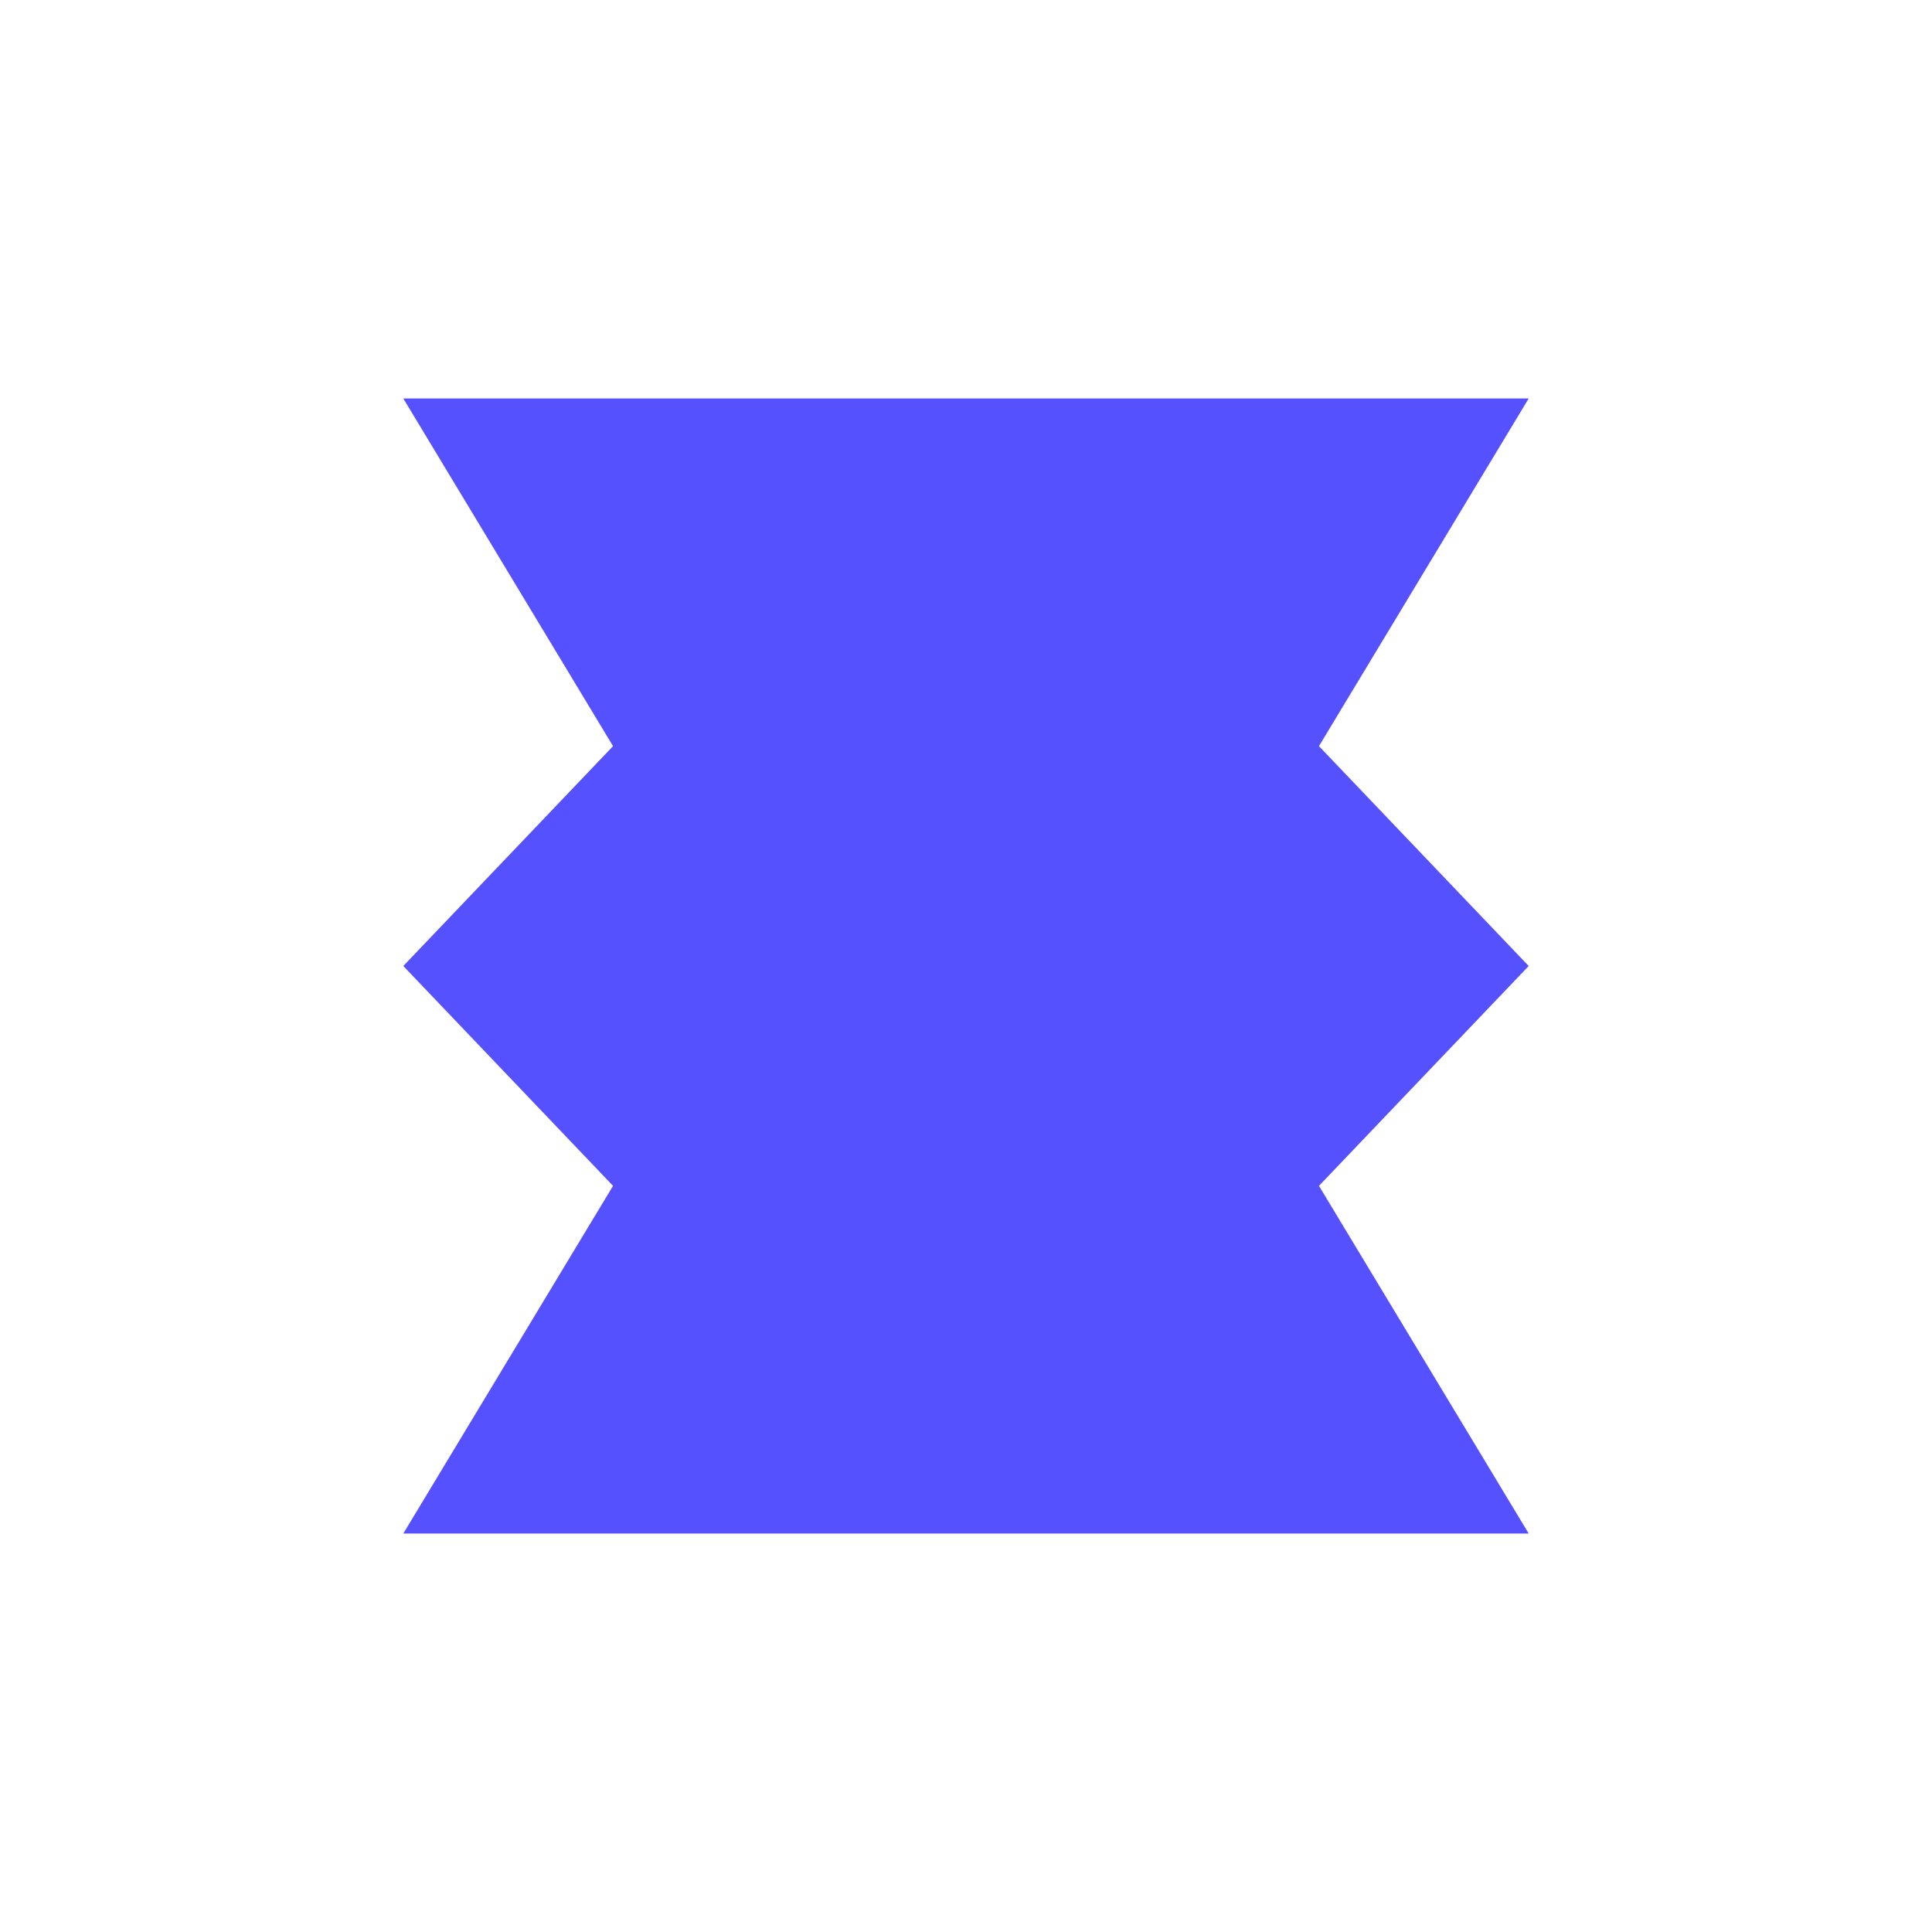
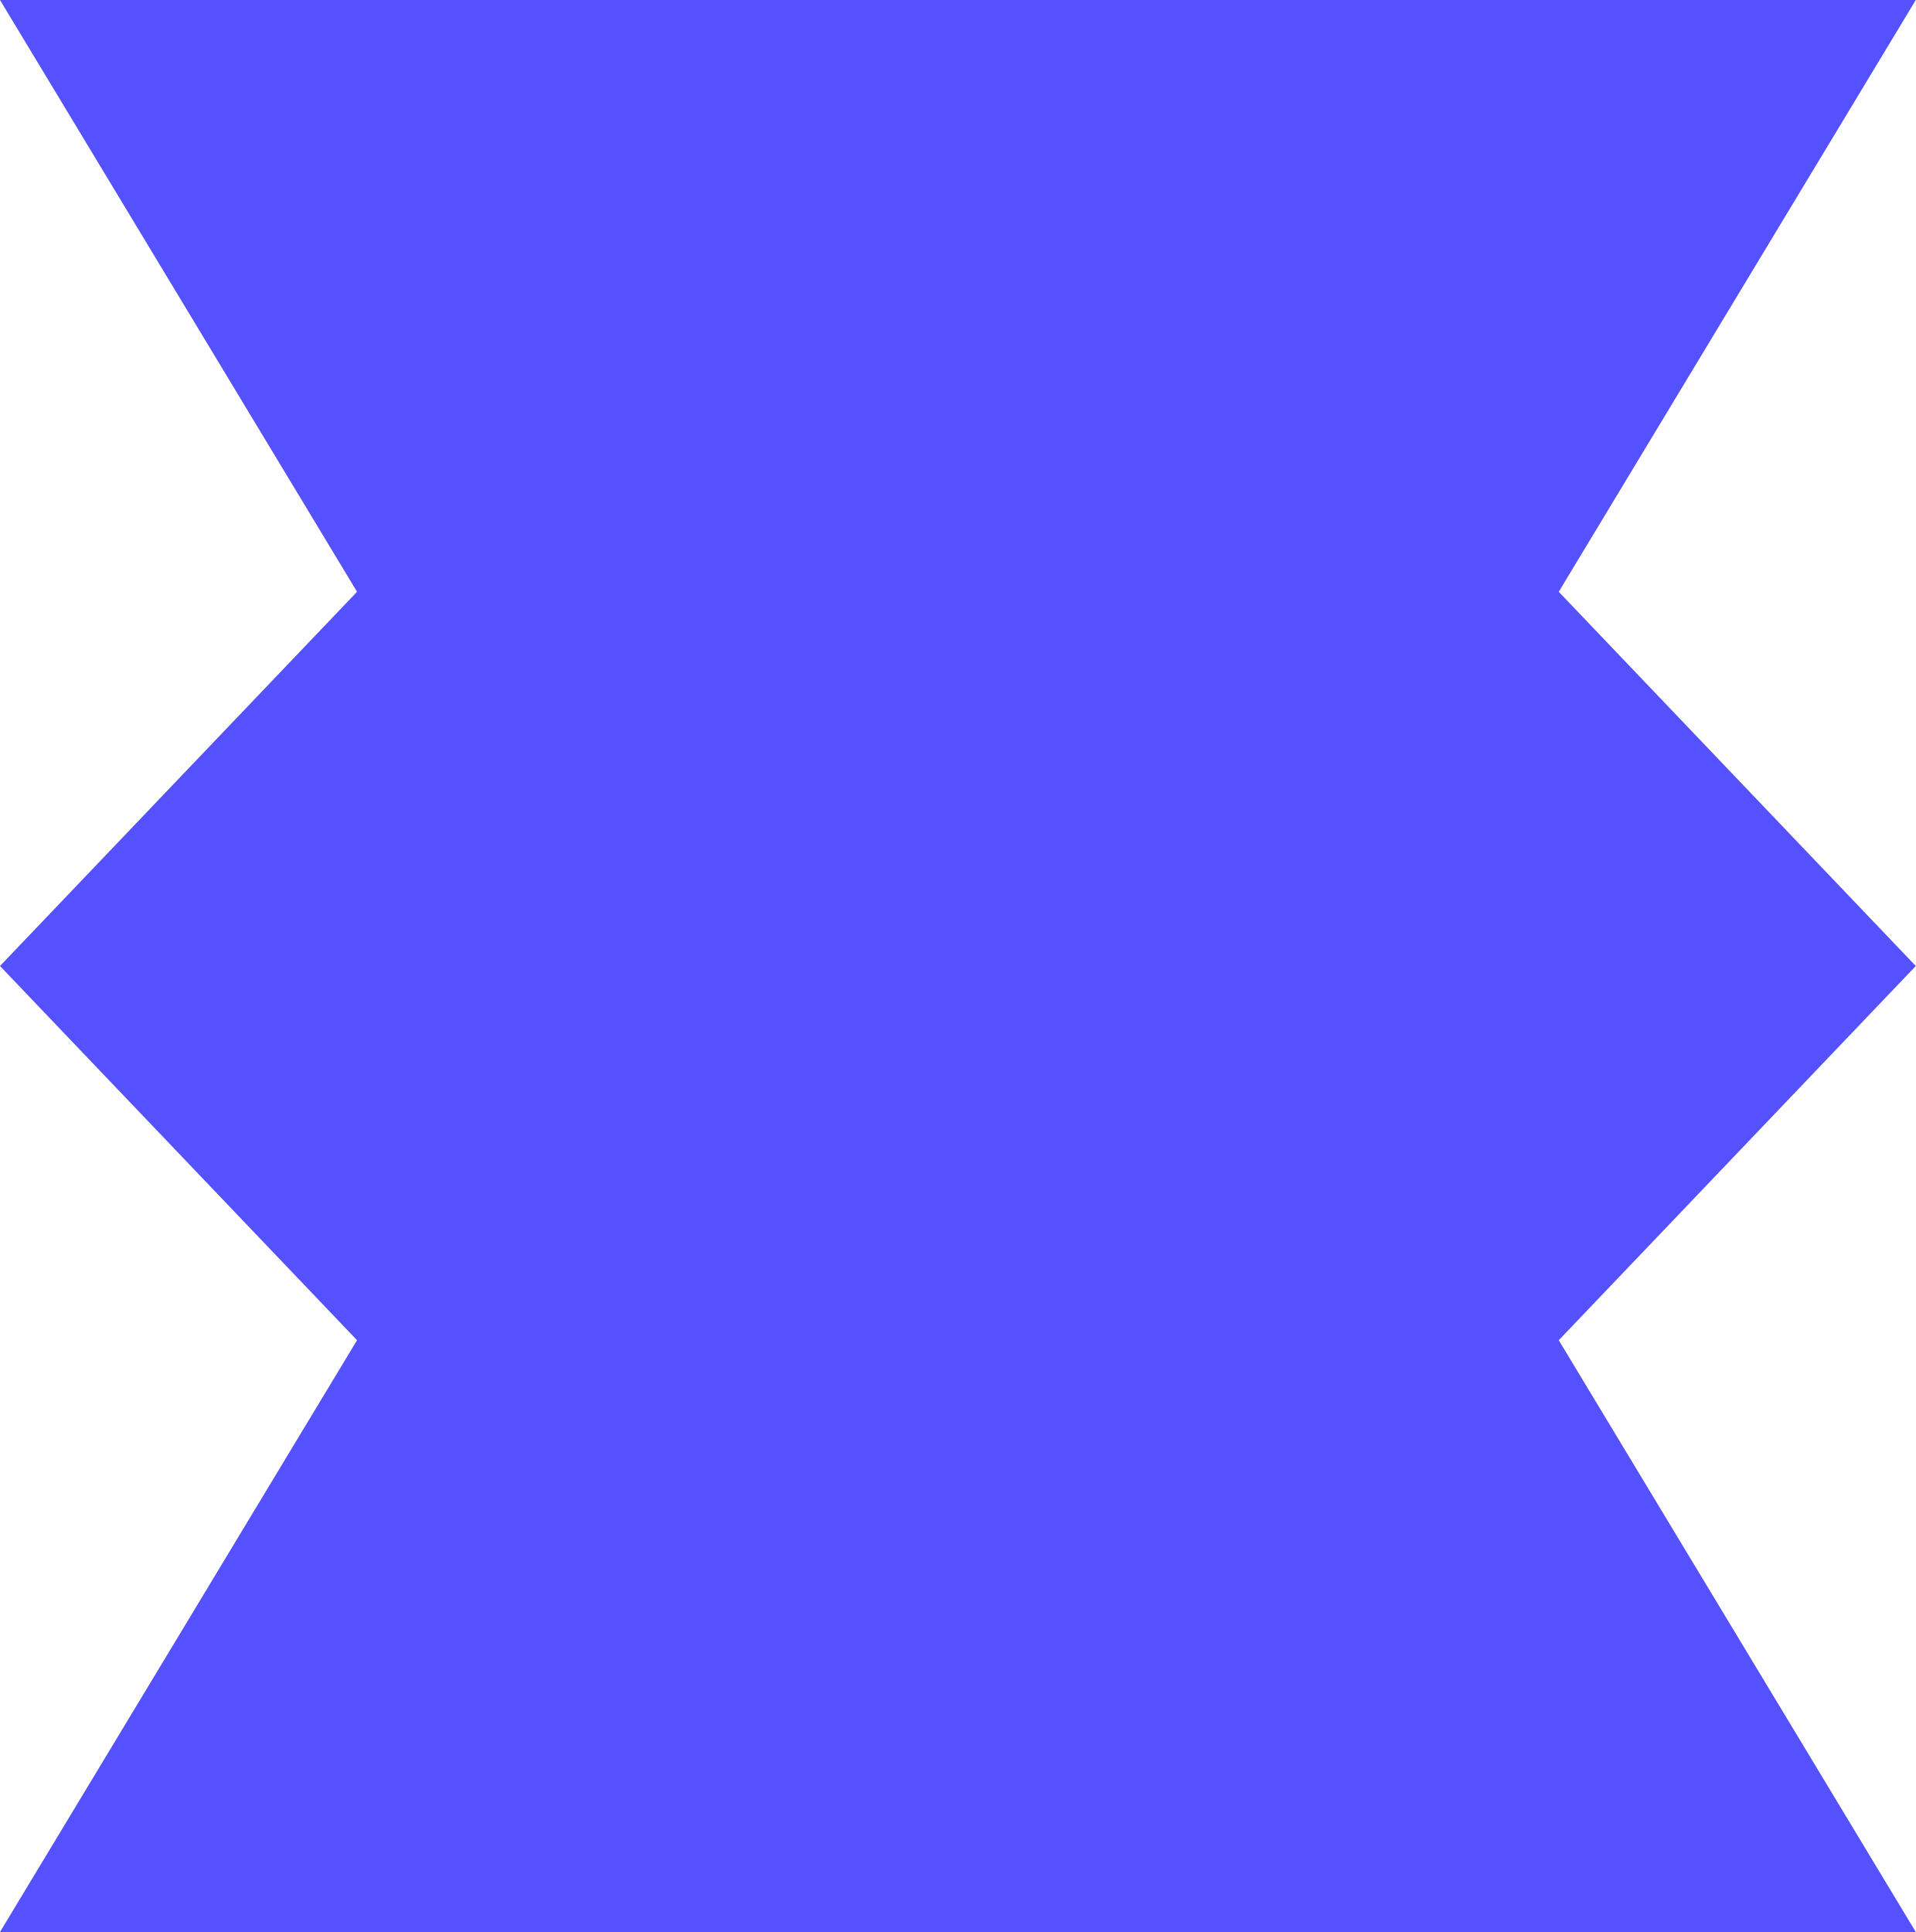
- <svg xmlns="http://www.w3.org/2000/svg" width="800" height="800" viewBox="0 0 800 800" fill="none">
-   <path fill-rule="evenodd" clip-rule="evenodd" d="M167 165H633L546.155 308.964L633 400L546.155 491.036L633 635H167L253.845 491.036L167 400L253.845 308.964L167 165Z" fill="#5551FF" />
+ <svg xmlns="http://www.w3.org/2000/svg" width="466" height="470" viewBox="0 0 466 470" fill="none">
+   <path fill-rule="evenodd" clip-rule="evenodd" d="M0 0H466L379.155 143.964L466 235L379.155 326.036L466 470H0L86.846 326.036L0 235L86.846 143.964L0 0Z" fill="#5551FF" />
</svg>
